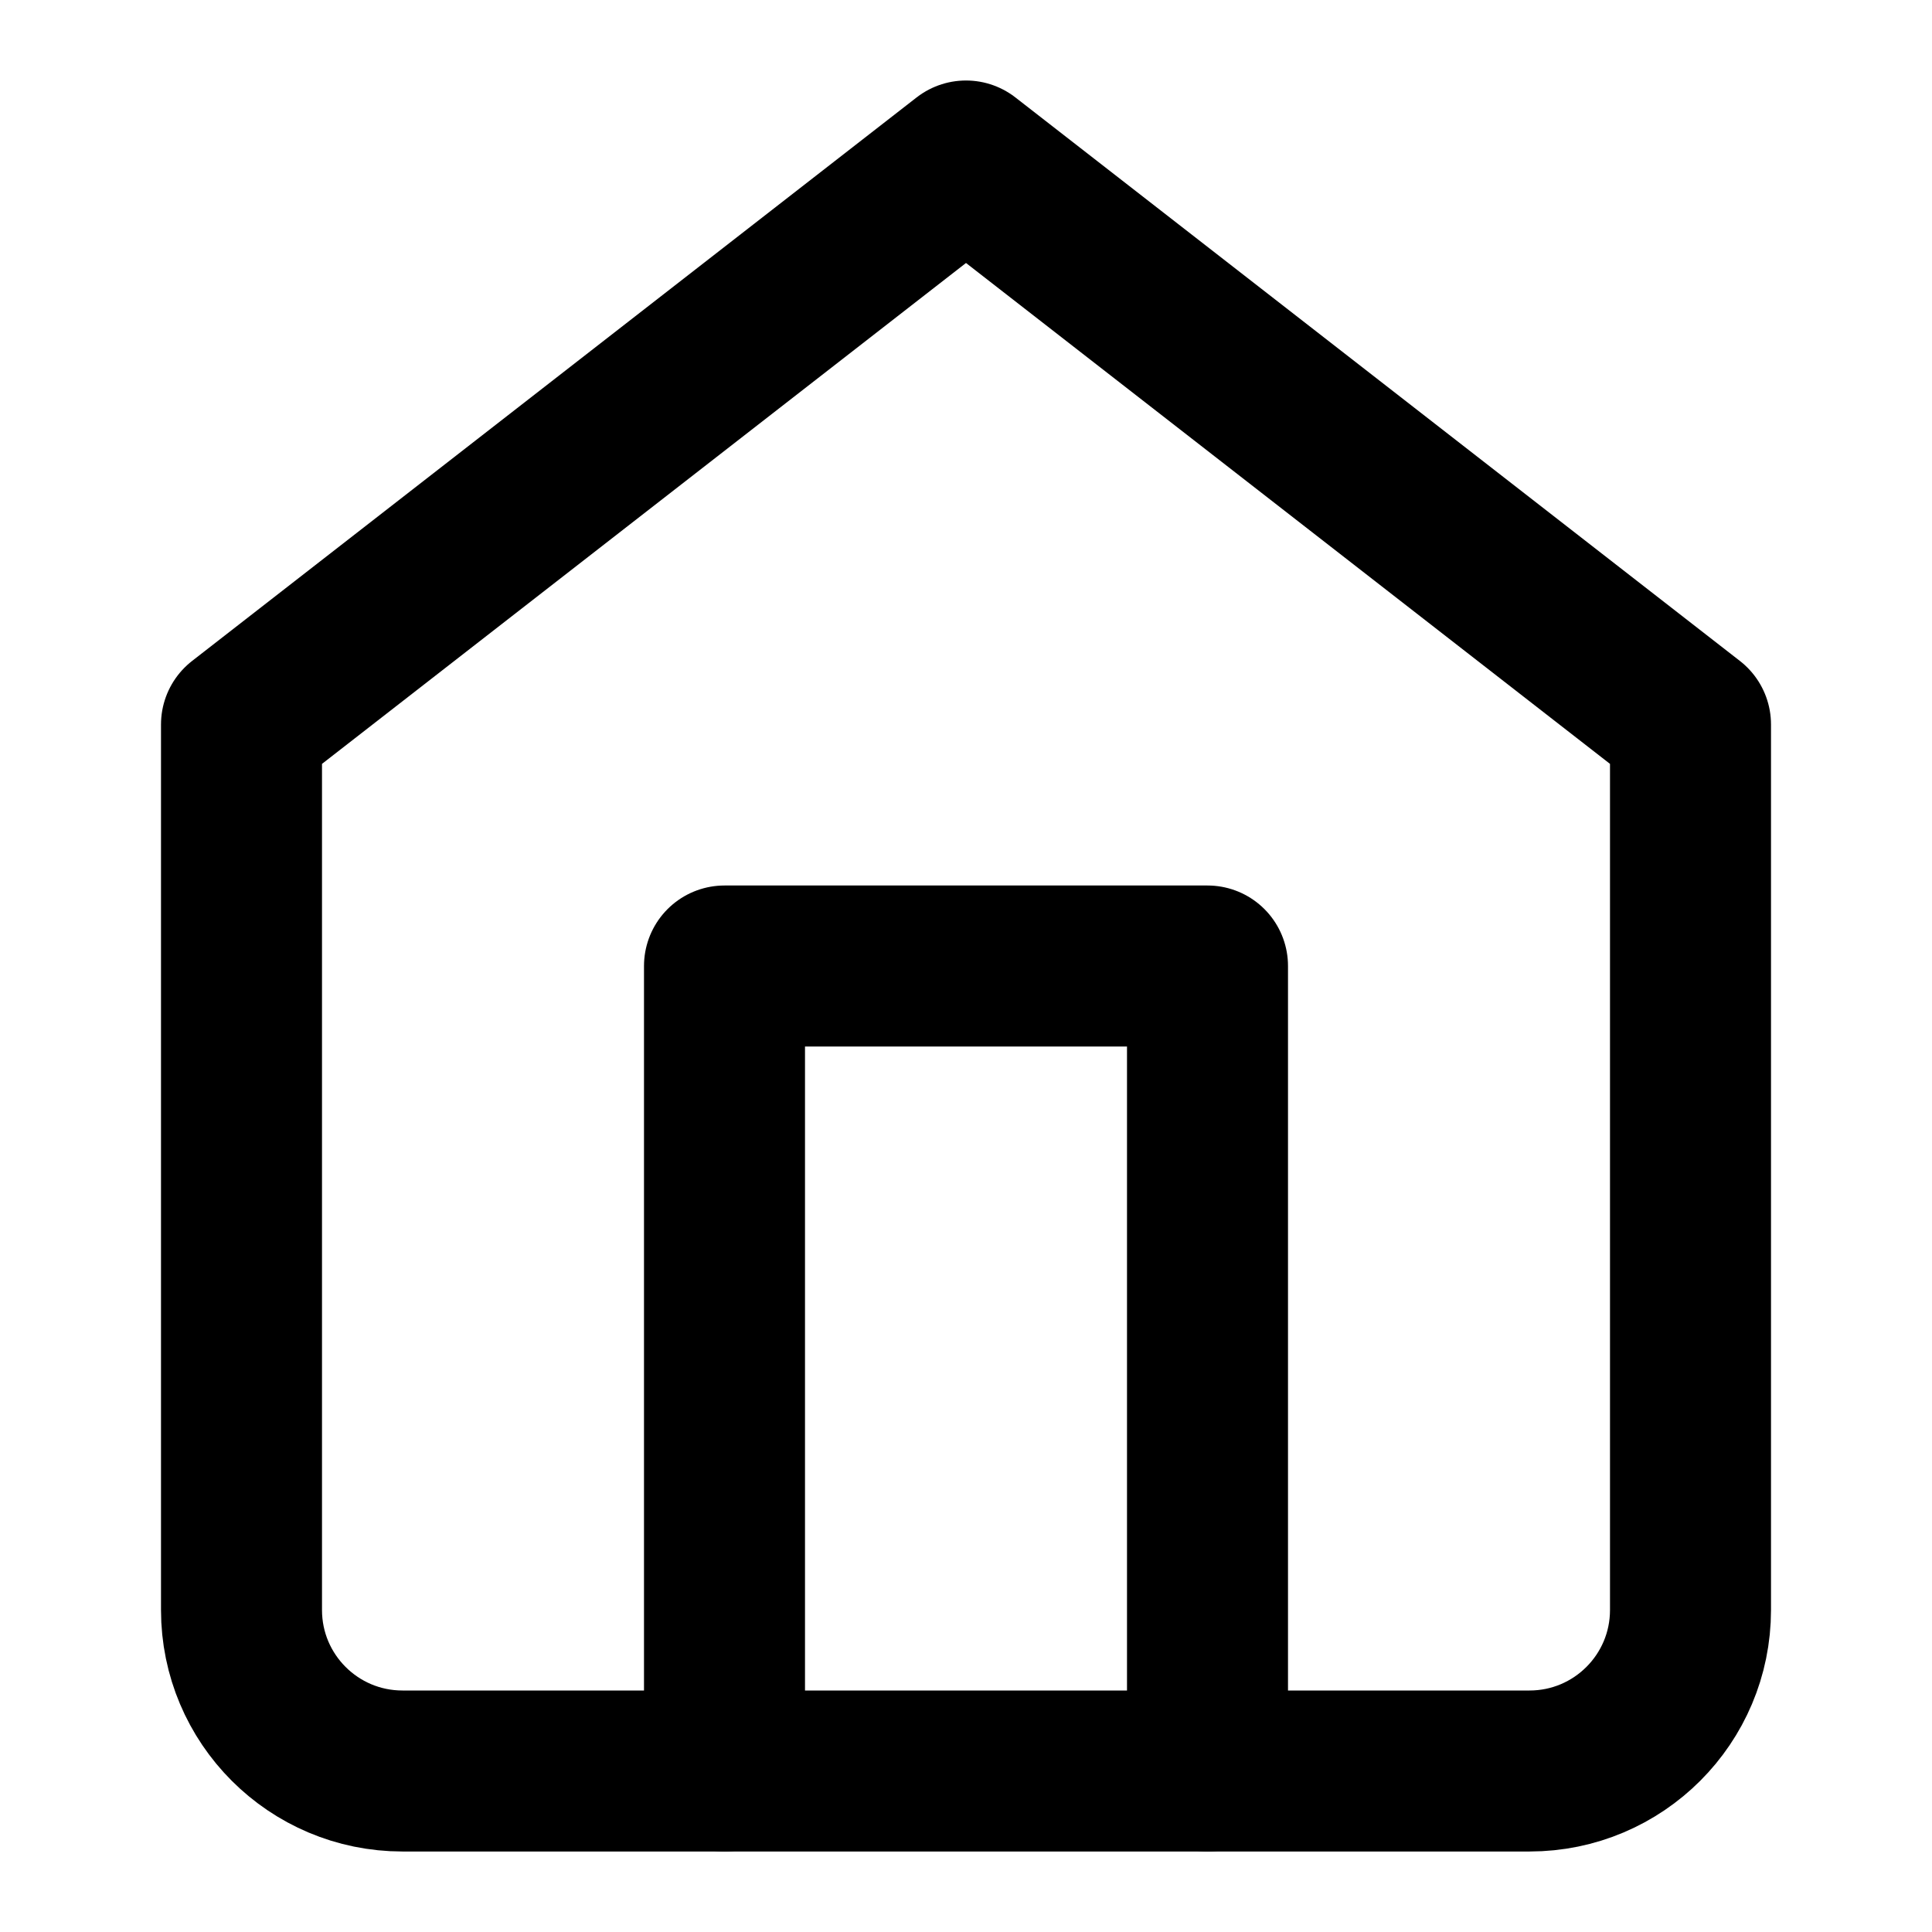
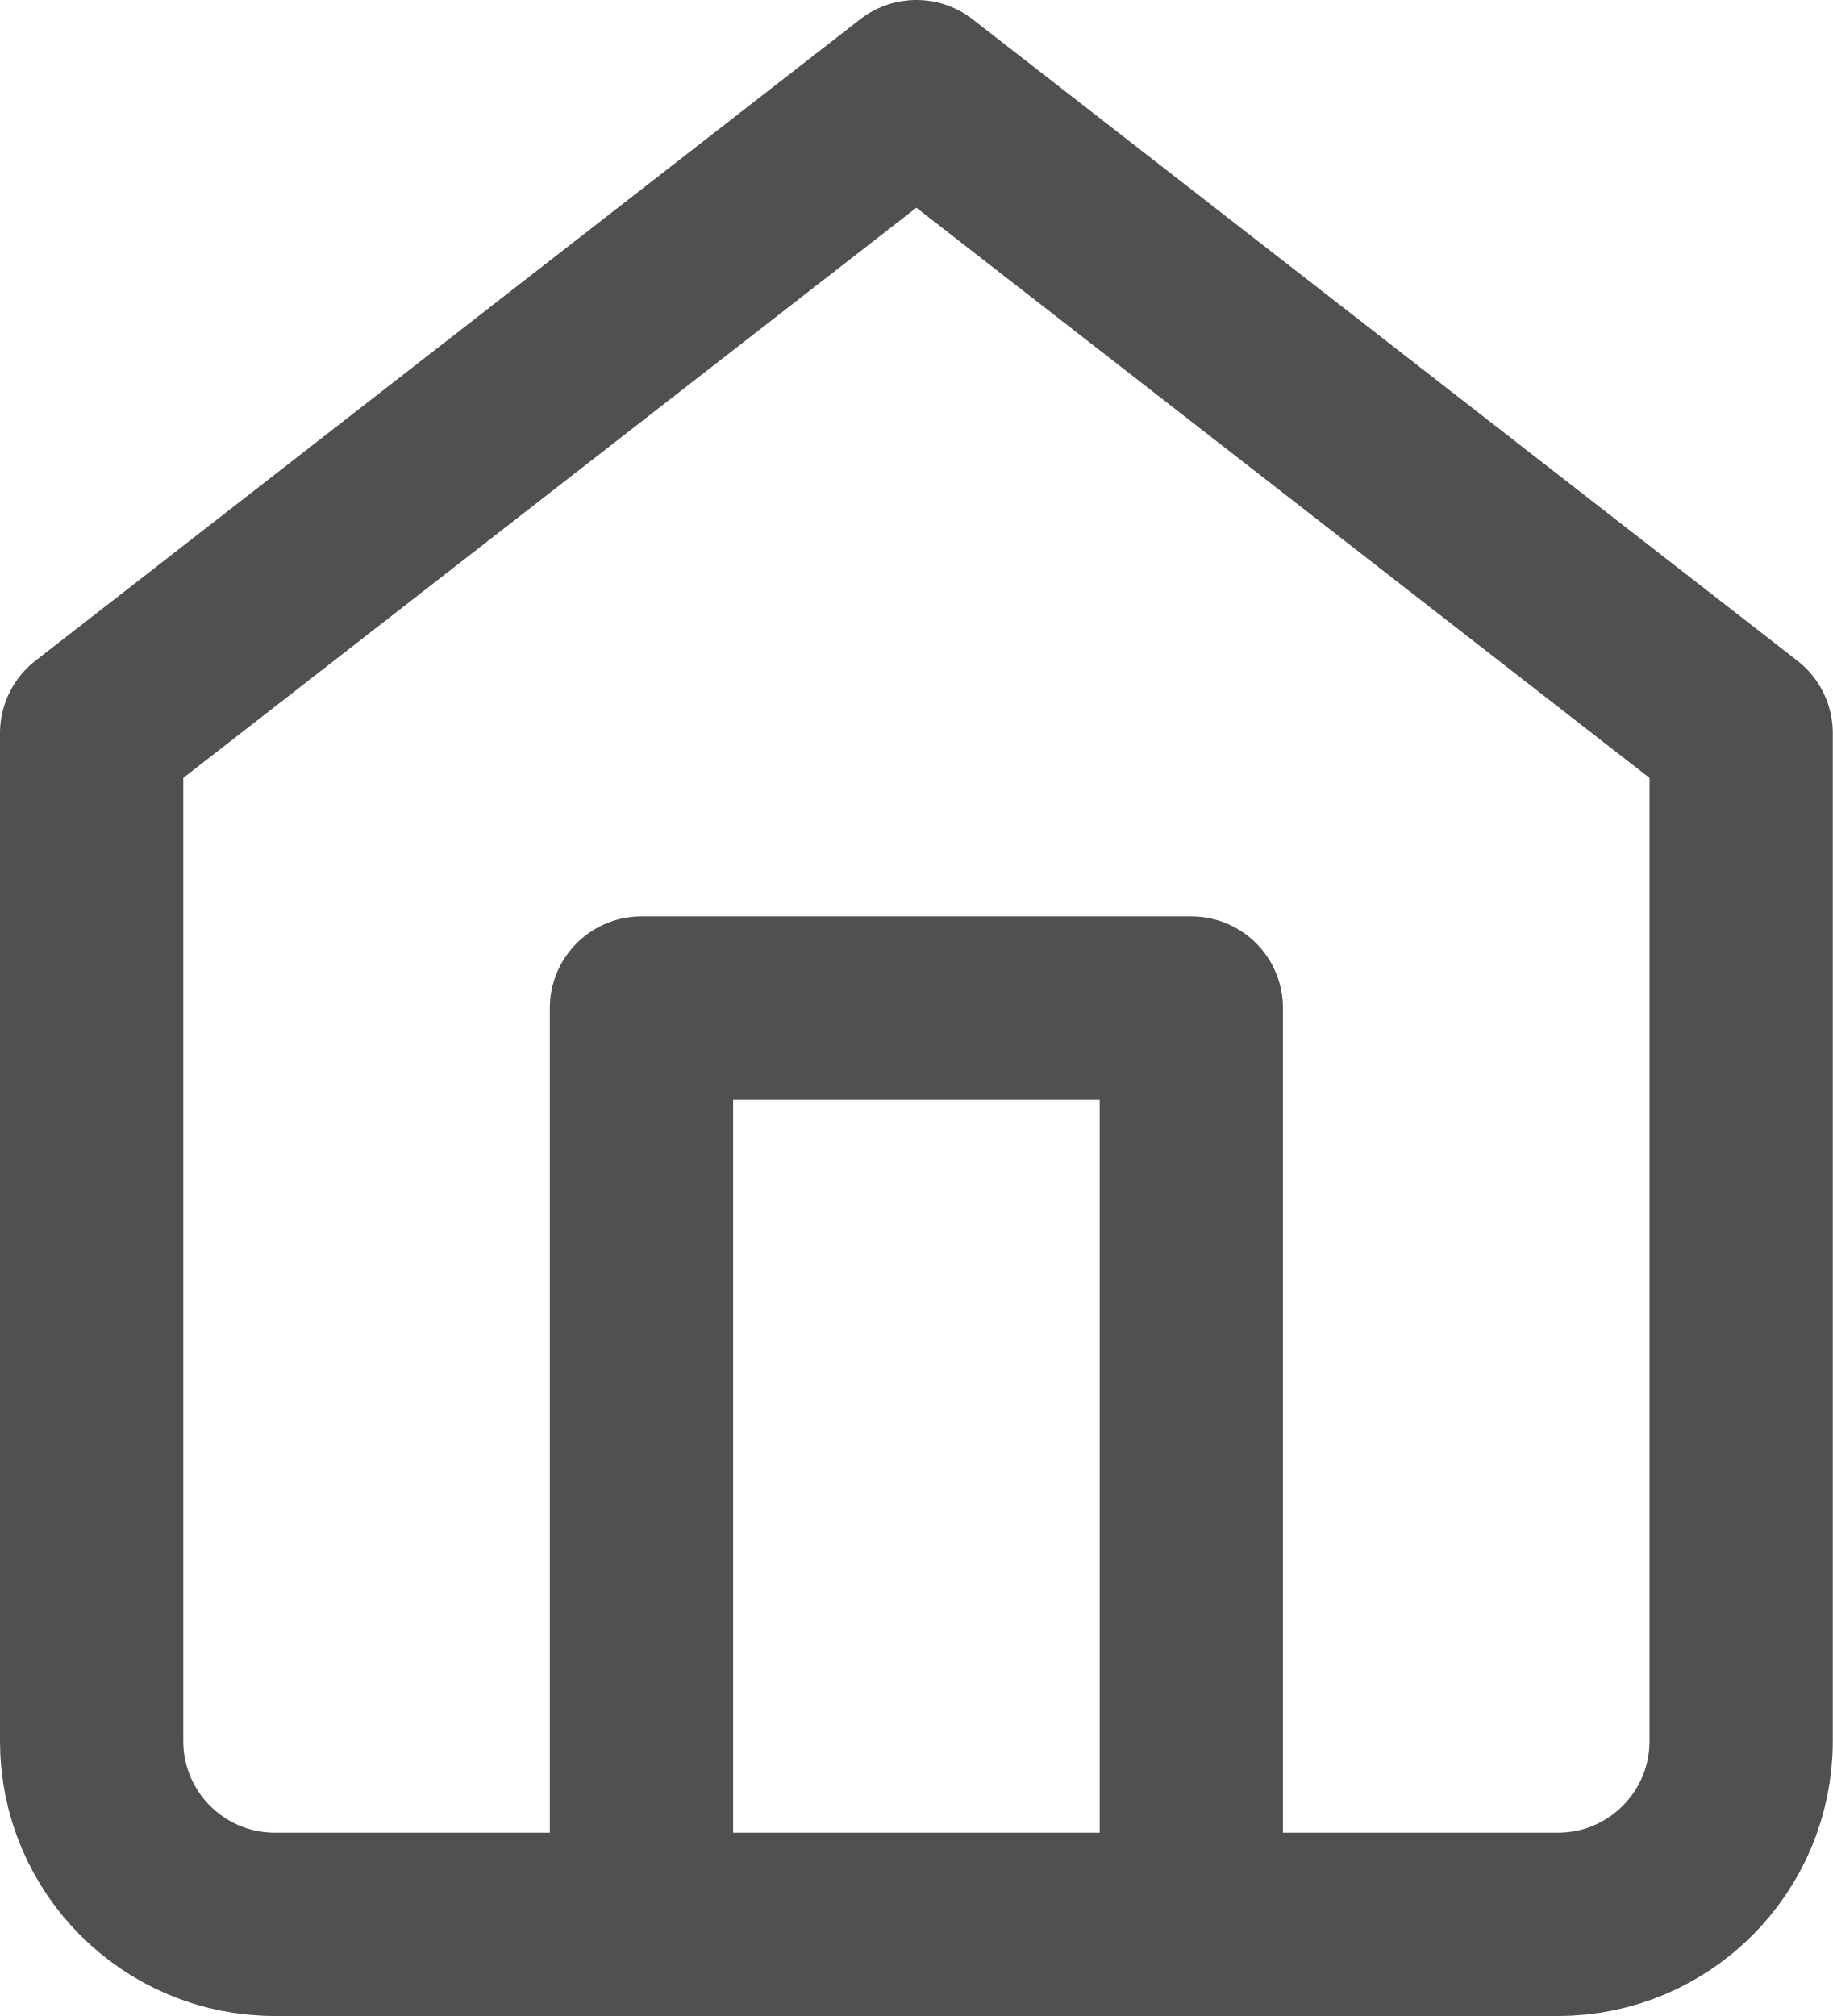
- <svg xmlns="http://www.w3.org/2000/svg" width="24" height="24" viewBox="0 0 24 24" fill="none" stroke="currentColor" stroke-width="2" stroke-linecap="round" stroke-linejoin="round" class="feather feather-home">
-   <path d="M3 9l9-7 9 7v11a2 2 0 0 1-2 2H5a2 2 0 0 1-2-2z" />
-   <polyline points="9 22 9 12 15 12 15 22" />
+ <svg xmlns="http://www.w3.org/2000/svg" width="20" height="22" viewBox="0 0 20 22">
+   <g id="home" transform="translate(-2 -1)">
+     <path id="Path_9" data-name="Path 9" d="M3,9l9-7,9,7V20a2,2,0,0,1-2,2H5a2,2,0,0,1-2-2Z" fill="none" stroke="#505050" stroke-linecap="round" stroke-linejoin="round" stroke-width="2" />
+     <path id="Path_10" data-name="Path 10" d="M9,22V12h6V22" fill="none" stroke="#505050" stroke-linecap="round" stroke-linejoin="round" stroke-width="2" />
+   </g>
</svg>
